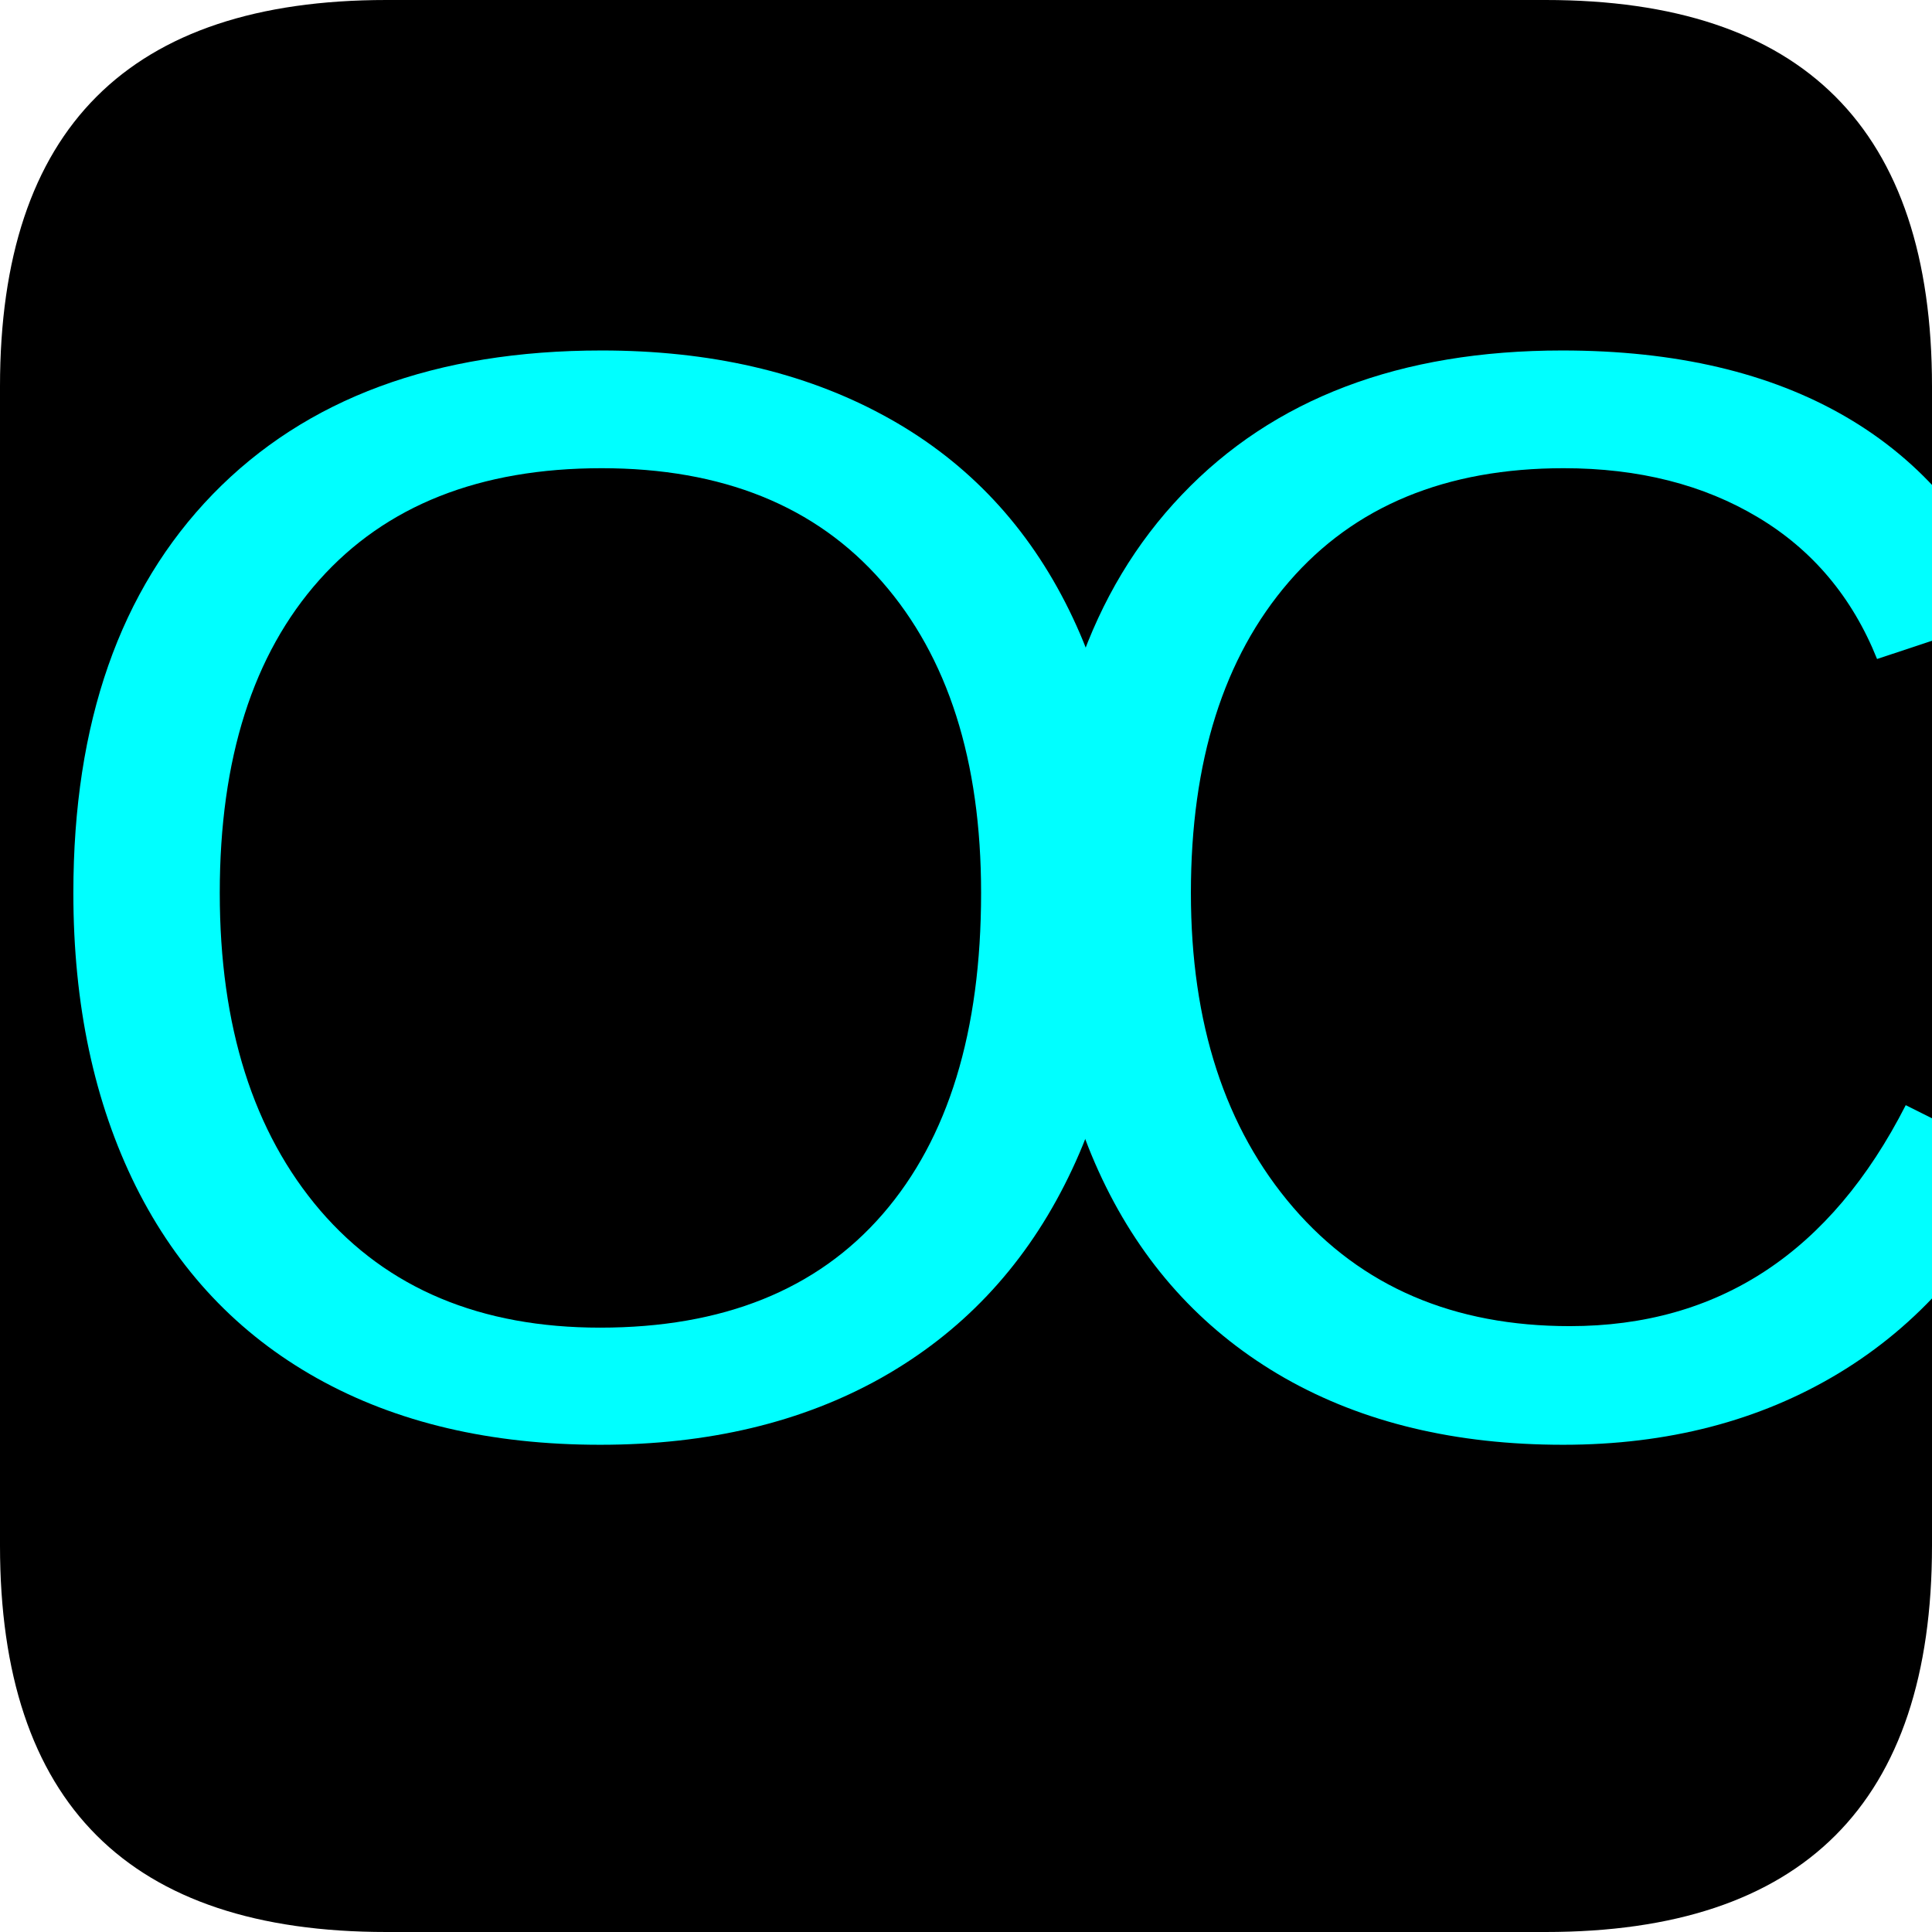
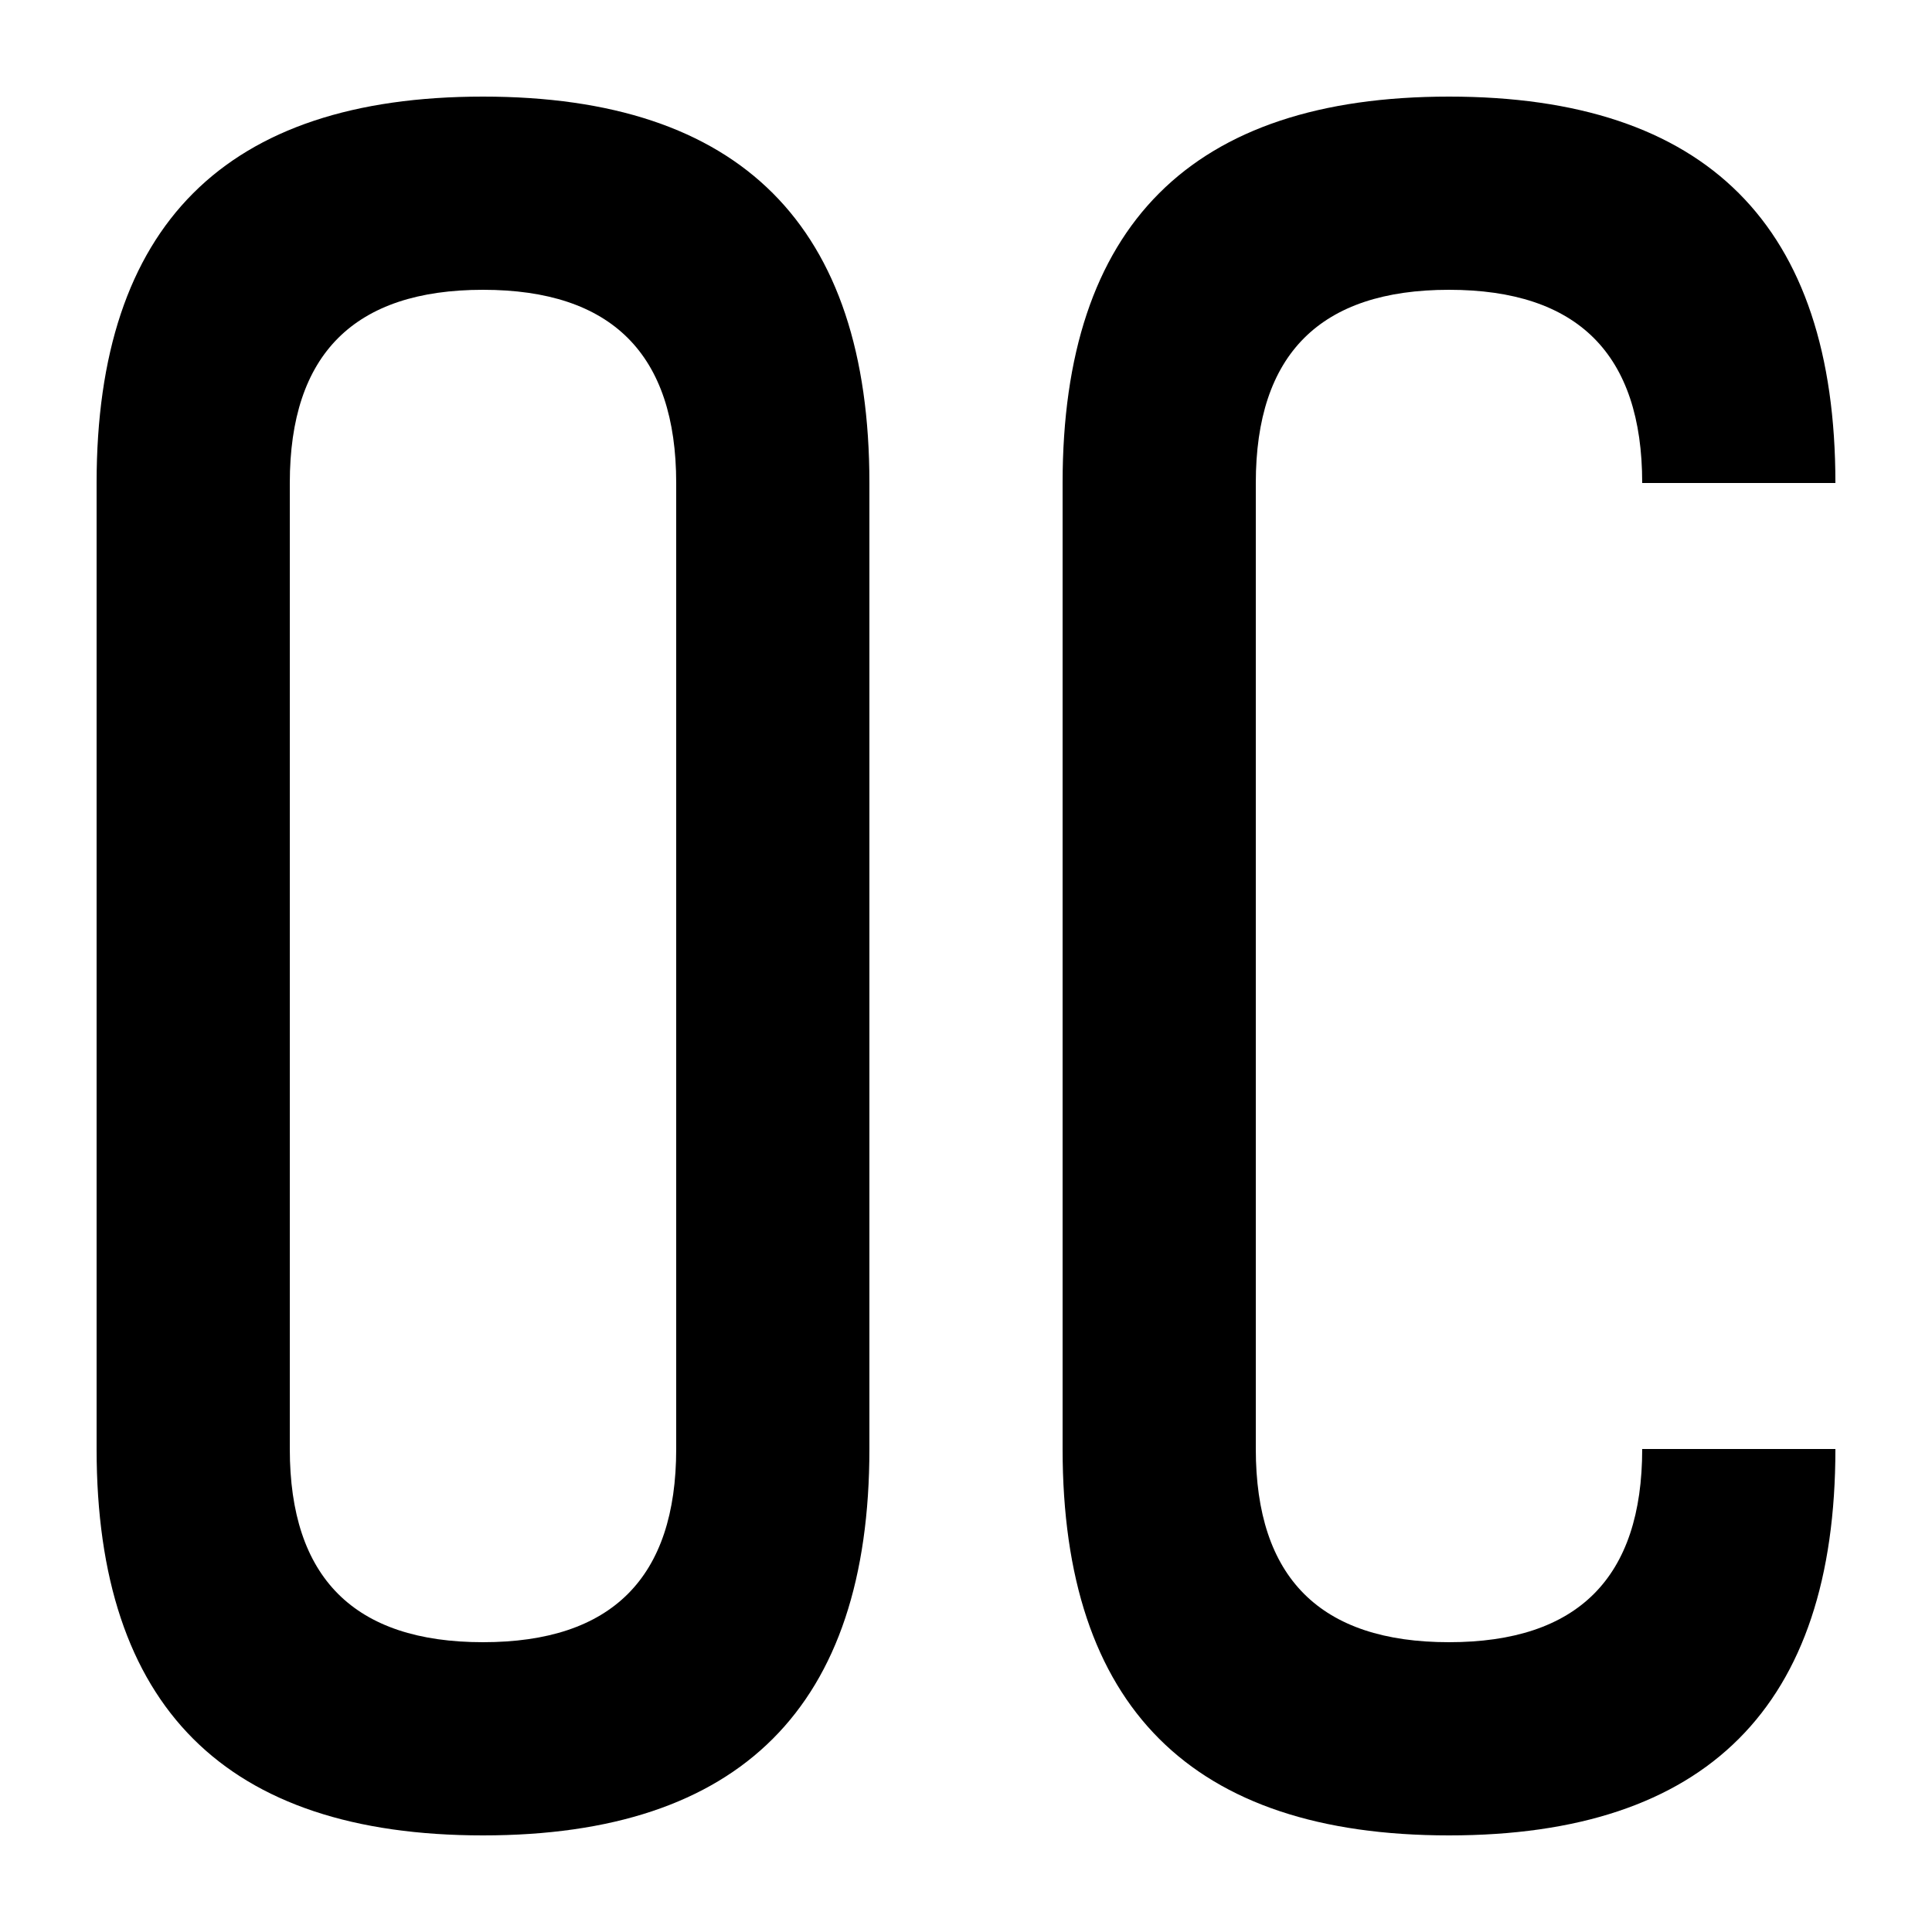
<svg xmlns="http://www.w3.org/2000/svg" viewBox="0 0 100 100" width="100" height="100">
-   <path d="M0 20 Q0 0 20 0 80 0 80 0 100 0 100 20 100 80 100 80 100 100 80 100 20 100 20 100 0 100 0 80 0 20 0 20" fill="black" />
-   <text x="0" y="50" fill="aqua" font-size="80" font-family="'Franklin Gothic Medium', 'Arial Narrow', Arial, sans-serif" dy=".3em">O</text>
-   <text x="50" y="50" fill="aqua" font-size="80" font-family="'Franklin Gothic Medium', 'Arial Narrow', Arial, sans-serif" dy=".3em">C</text>
+   <path d="M5 25 Q5 5 25 5 45 5 45 25 45 75 45 75 45 95 25 95 5 95 5 75 5 25 5 25 15 25 15 25 15 75 15 75 15 85 25 85 35 85 35 75 35 25 35 25 35 15 25 15 15 15 15 25 5 25 5 25" fill="black" />
+   <path d="M55 25 Q55 75 55 75 55 95 75 95 95 95 95 75 85 75 85 75 85 85 75 85 65 85 65 75 65 25 65 25 65 15 75 15 85 15 85 25 95 25 95 25 95 5 75 5 55 5 55 25 " fill="black" />
</svg>
